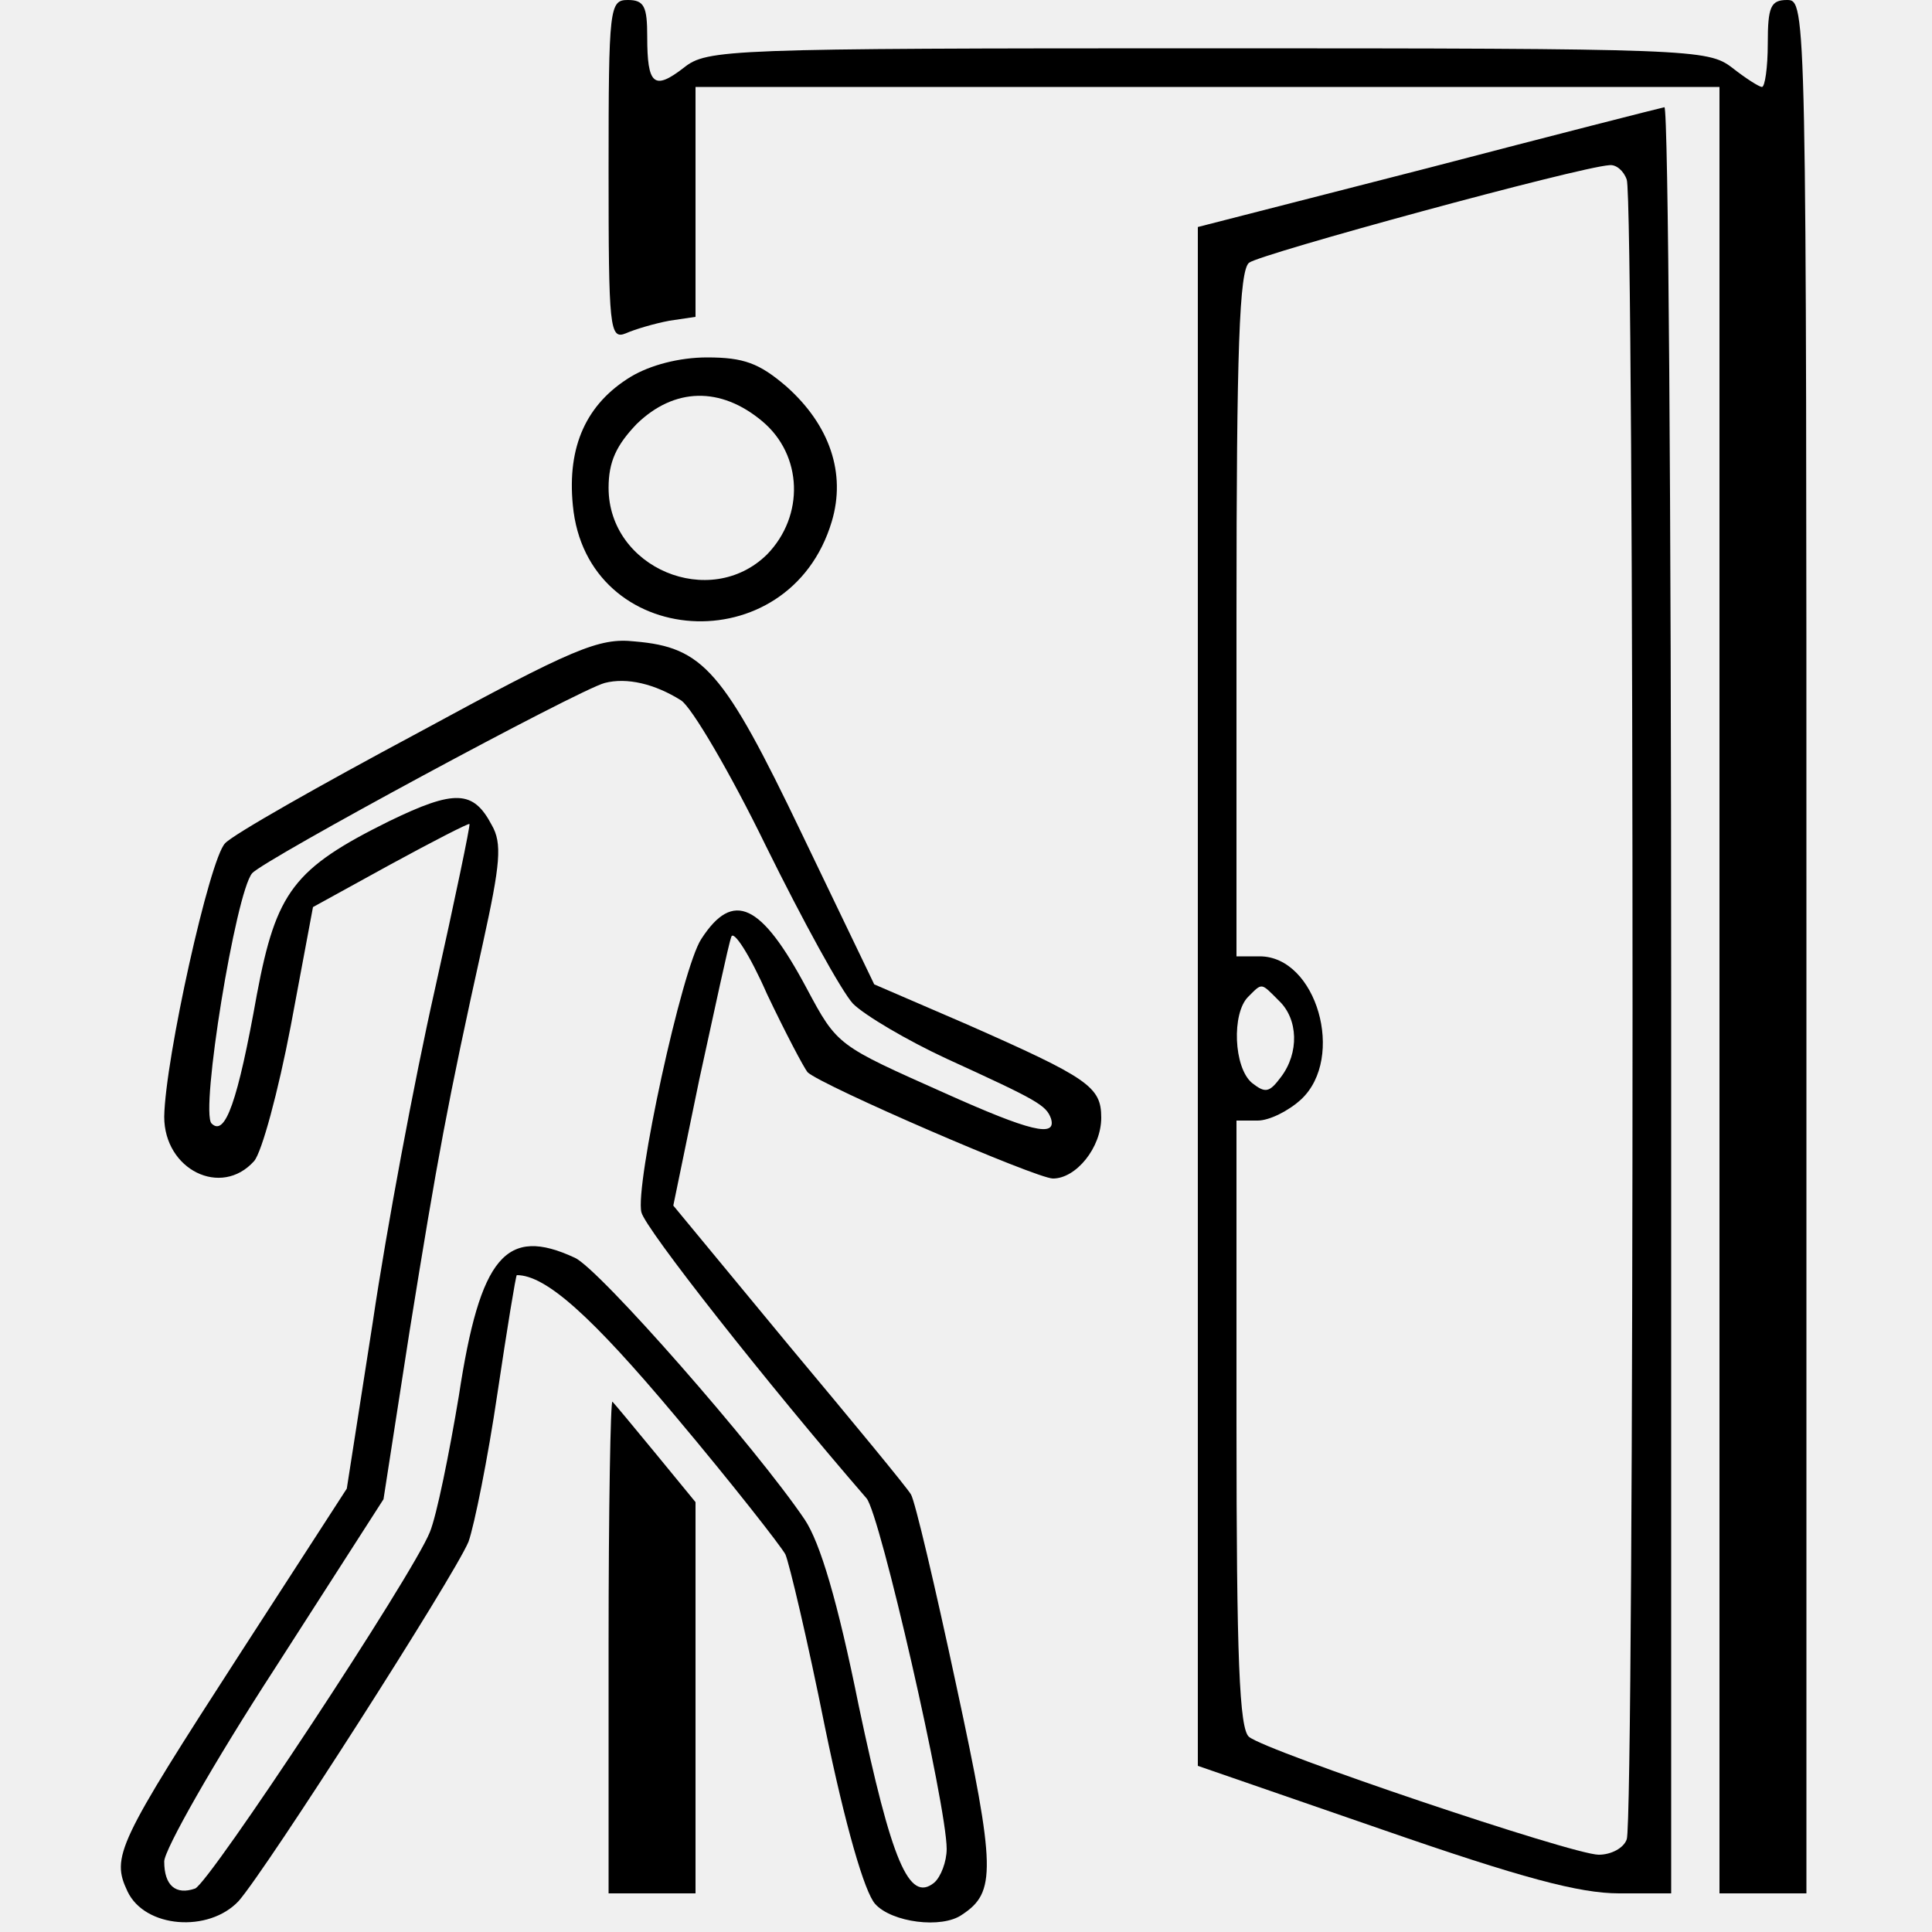
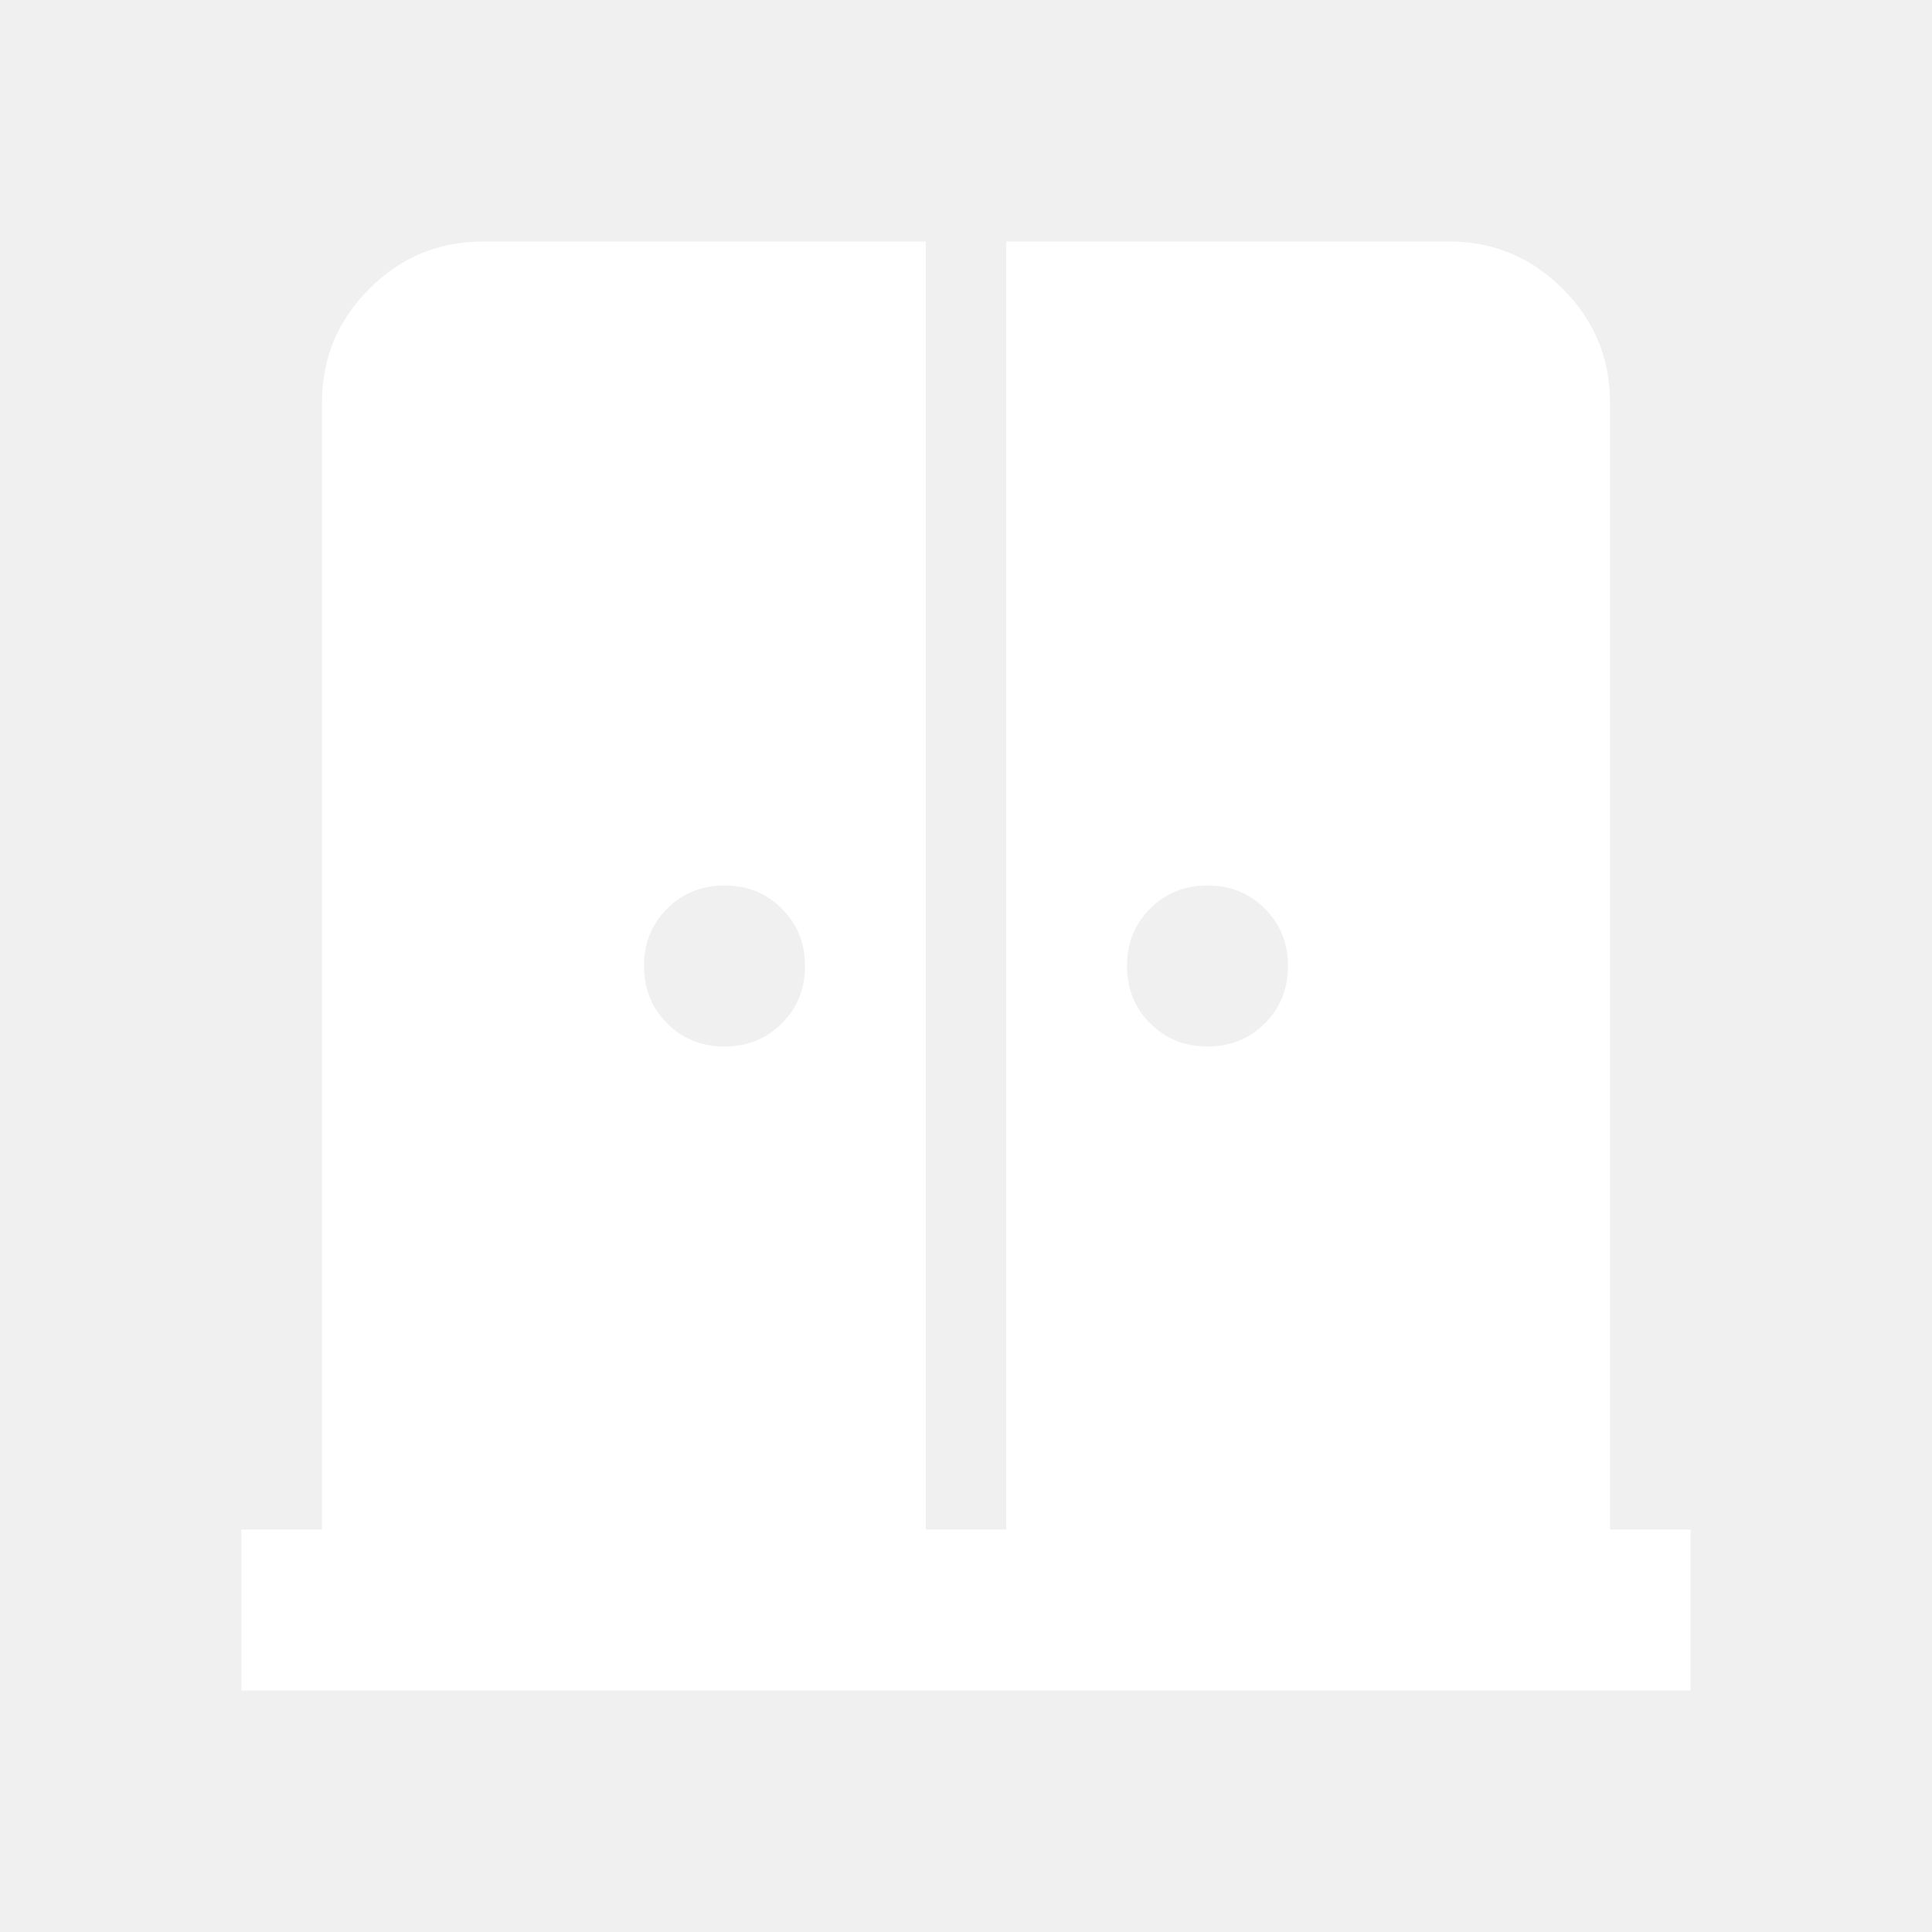
- <svg xmlns="http://www.w3.org/2000/svg" version="1.0" width="200pt" height="200pt" viewBox="0 0 200 200" preserveAspectRatio="xMidYMid meet">
-   <g transform="translate(0,200) scale(0.1,-0.1)" fill="#000000" stroke="none">
-     <path d="M630 1824 c0 -164 1 -176 18 -169 9 4 29 10 45 13 l27 4 0 119 0 119 530 0 530 0 0 -935 0 -935 45 0 45 0 0 980 c0 973 0 980 -20 980 -17 0 -20 -7 -20 -45 0 -25 -3 -45 -6 -45 -3 0 -17 9 -31 20 -25 19 -41 20 -543 20 -499 0 -518 -1 -542 -20 -31 -24 -38 -18 -38 32 0 31 -3 38 -20 38 -19 0 -20 -7 -20 -176z" />
-     <path d="M1478 1826 l-238 -61 0 -796 0 -797 191 -66 c144 -50 204 -66 245 -66 l54 0 0 925 c0 509 -3 924 -7 924 -5 -1 -115 -29 -245 -63z m206 -12 c8 -20 8 -1698 0 -1718 -3 -9 -16 -16 -29 -16 -27 0 -344 107 -362 122 -10 8 -13 81 -13 324 l0 314 22 0 c12 0 32 10 45 22 46 43 16 148 -43 148 l-24 0 0 354 c0 275 3 356 13 364 11 9 341 99 373 101 7 1 15 -6 18 -15z m-360 -850 c20 -19 21 -54 2 -79 -12 -16 -16 -17 -30 -6 -19 16 -21 72 -4 89 15 15 13 15 32 -4z" />
-     <path d="M653 1610 c-46 -28 -66 -72 -60 -133 14 -150 224 -164 268 -17 15 50 -2 100 -47 140 -28 24 -44 30 -82 30 -29 0 -59 -8 -79 -20z m136 -46 c42 -35 44 -98 5 -138 -59 -58 -164 -14 -164 69 0 27 8 44 29 66 39 38 87 39 130 3z" />
-     <path d="M432 1241 c-101 -54 -191 -105 -199 -114 -16 -16 -62 -223 -63 -283 0 -55 59 -84 93 -46 8 9 25 72 38 140 l23 123 80 44 c44 24 81 43 82 42 1 -1 -15 -78 -36 -172 -21 -93 -50 -248 -64 -343 l-27 -173 -110 -170 c-128 -198 -134 -211 -117 -247 18 -38 84 -43 115 -10 29 33 223 336 238 372 6 17 20 86 30 154 10 67 19 122 20 122 30 0 77 -42 165 -147 58 -69 108 -133 113 -142 4 -9 23 -89 41 -179 21 -102 41 -171 52 -183 17 -19 69 -26 90 -11 35 23 35 47 -6 237 -22 103 -43 192 -47 198 -4 7 -61 76 -127 155 l-119 144 27 131 c16 73 30 139 33 147 2 8 19 -18 37 -59 19 -40 38 -76 42 -81 15 -14 237 -110 254 -110 24 0 50 32 50 63 0 32 -13 41 -140 97 l-95 41 -75 156 c-81 169 -102 193 -173 199 -37 4 -63 -7 -225 -95z m273 34 c11 -7 51 -75 88 -151 38 -77 78 -150 90 -163 12 -12 56 -38 97 -57 94 -43 103 -48 108 -62 6 -20 -22 -13 -109 26 -112 50 -112 49 -144 109 -47 88 -76 102 -109 51 -20 -30 -69 -256 -62 -283 4 -17 130 -177 233 -296 14 -16 83 -318 83 -363 0 -13 -6 -29 -13 -35 -26 -21 -44 22 -78 183 -22 109 -40 169 -56 193 -50 74 -213 260 -238 271 -71 33 -98 2 -120 -143 -10 -60 -23 -124 -30 -141 -18 -45 -228 -363 -243 -369 -20 -7 -32 3 -32 28 0 12 51 102 114 199 l113 176 27 174 c29 180 39 235 76 402 18 82 20 103 9 122 -19 36 -38 37 -106 4 -99 -49 -117 -73 -137 -179 -20 -112 -33 -148 -47 -134 -12 12 25 239 42 259 12 14 338 190 365 197 23 6 52 -1 79 -18z" />
-     <path d="M630 297 l0 -257 45 0 45 0 0 203 0 202 -41 50 c-23 28 -43 52 -45 54 -2 2 -4 -111 -4 -252z" />
-   </g>
+ <svg xmlns="http://www.w3.org/2000/svg" height="24px" viewBox="0 -960 960 960" width="24px" fill="#FFFFFF">
+   <path d="M360-440q17 0 28.5-11.5T400-480q0-17-11.5-28.5T360-520q-17 0-28.5 11.5T320-480q0 17 11.5 28.5T360-440Zm240 0q17 0 28.5-11.5T640-480q0-17-11.5-28.5T600-520q-17 0-28.5 11.5T560-480q0 17 11.5 28.5T600-440ZM120-120v-80h40v-560q0-33 23.5-56.5T240-840h220v640h40v-640h220q33 0 56.5 23.5T800-760v560h40v80H120Z" />
</svg>
